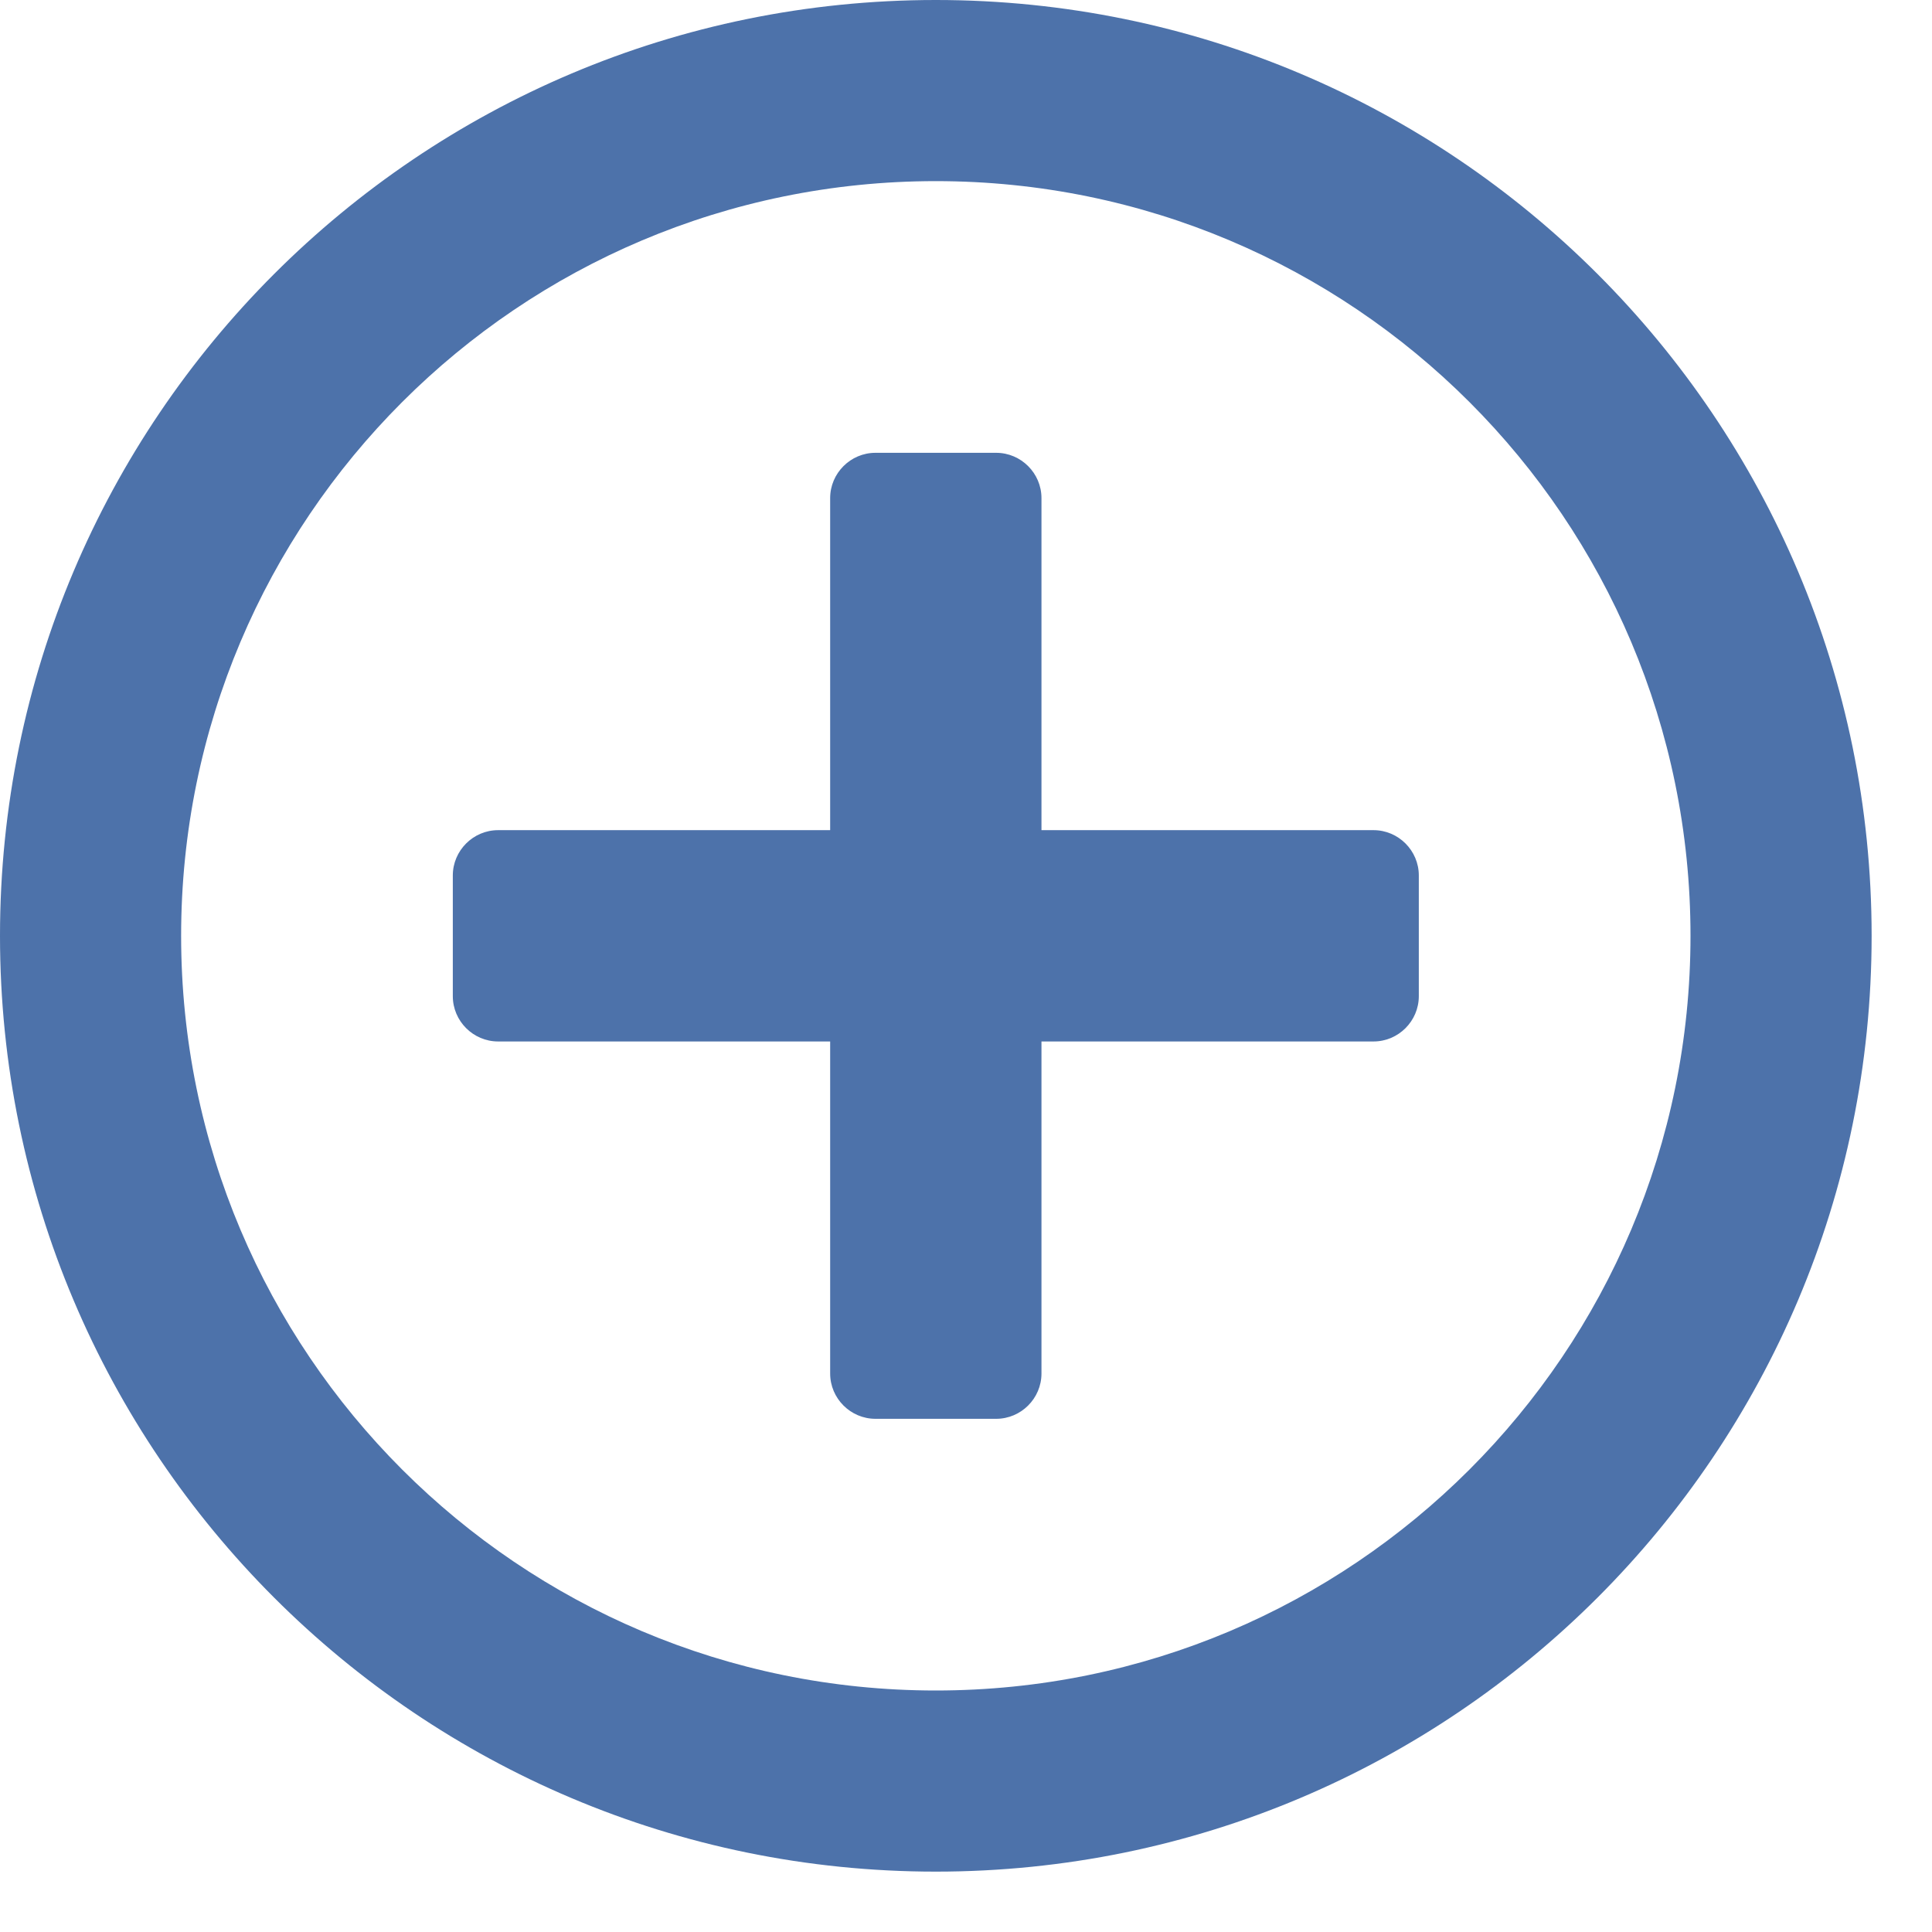
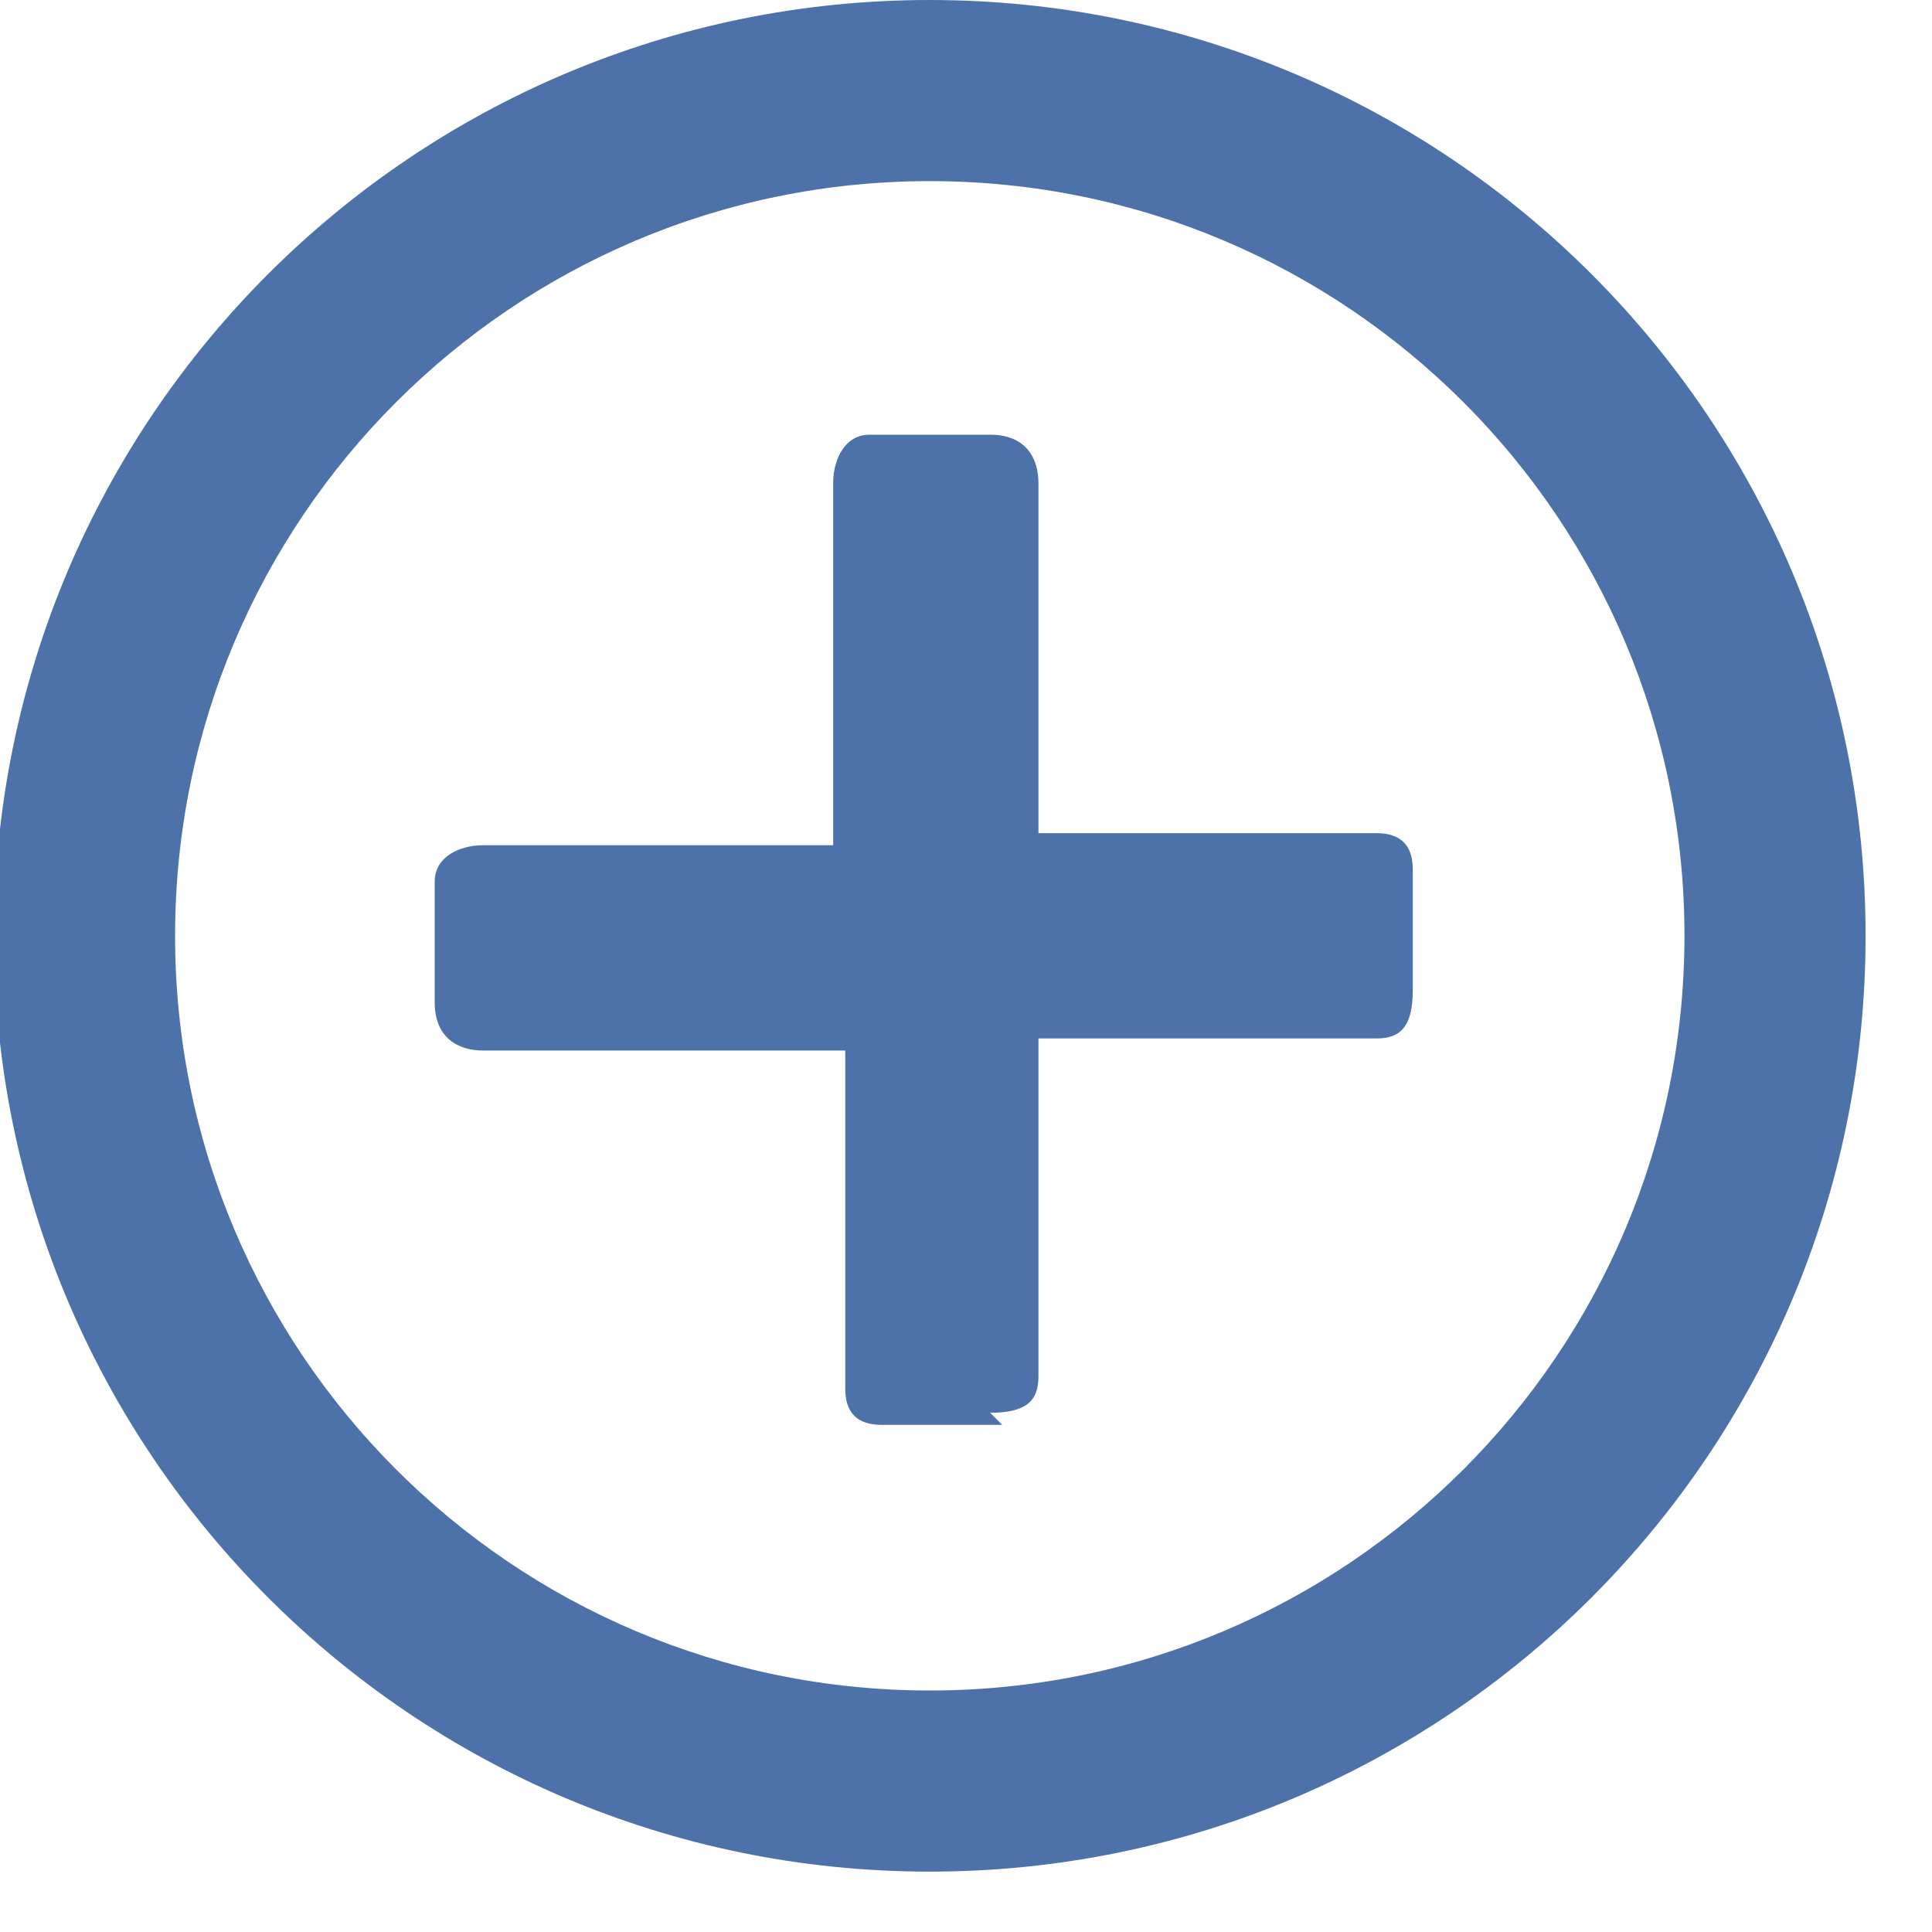
- <svg xmlns="http://www.w3.org/2000/svg" width="16" height="16" viewBox="0 0 16 16" version="1.1">
-   <g fill="#4D72AA">
-     <path d="M7.75,15.5 C12.031,15.5 15.5,12.031 15.5,7.75 C15.5,3.469 12.031,0 7.75,0 C3.469,0 0,3.469 0,7.75 C0,12.031 3.469,15.5 7.75,15.5 Z M7.75,14 C4.297,14 1.5,11.203 1.5,7.75 C1.5,4.297 4.297,1.5 7.75,1.5 C11.203,1.5 14,4.297 14,7.75 C14,11.203 11.203,14 7.75,14 Z M8.25,11.75 C8.456,11.75 8.625,11.581 8.625,11.375 L8.625,8.625 L11.375,8.625 C11.581,8.625 11.75,8.456 11.75,8.25 L11.75,7.25 C11.75,7.044 11.581,6.875 11.375,6.875 L8.625,6.875 L8.625,4.125 C8.625,3.919 8.456,3.75 8.25,3.75 L7.25,3.75 C7.044,3.75 6.875,3.919 6.875,4.125 L6.875,6.875 L4.125,6.875 C3.919,6.875 3.75,7.044 3.75,7.25 L3.75,8.25 C3.75,8.456 3.919,8.625 4.125,8.625 L6.875,8.625 L6.875,11.375 C6.875,11.581 7.044,11.75 7.25,11.75 L8.25,11.75 Z" />
-   </g>
+ <svg xmlns="http://www.w3.org/2000/svg" width="16" height="16">
+   <path d="M7.7 15.5A7.7 7.7 0 107.7 0a7.7 7.7 0 000 15.5zm0-1.5a6.2 6.2 0 110-12.5 6.2 6.2 0 010 12.5zm.5-2.3c.3 0 .4-.1.4-.3V8.6h2.8c.2 0 .3-.1.3-.4v-1c0-.2-.1-.3-.3-.3H8.6V4c0-.2-.1-.4-.4-.4h-1c-.2 0-.3.2-.3.4v3H4c-.2 0-.4.1-.4.3v1c0 .3.2.4.4.4h3v2.8c0 .2.1.3.3.3h1z" fill="#4D72AA" />
</svg>
